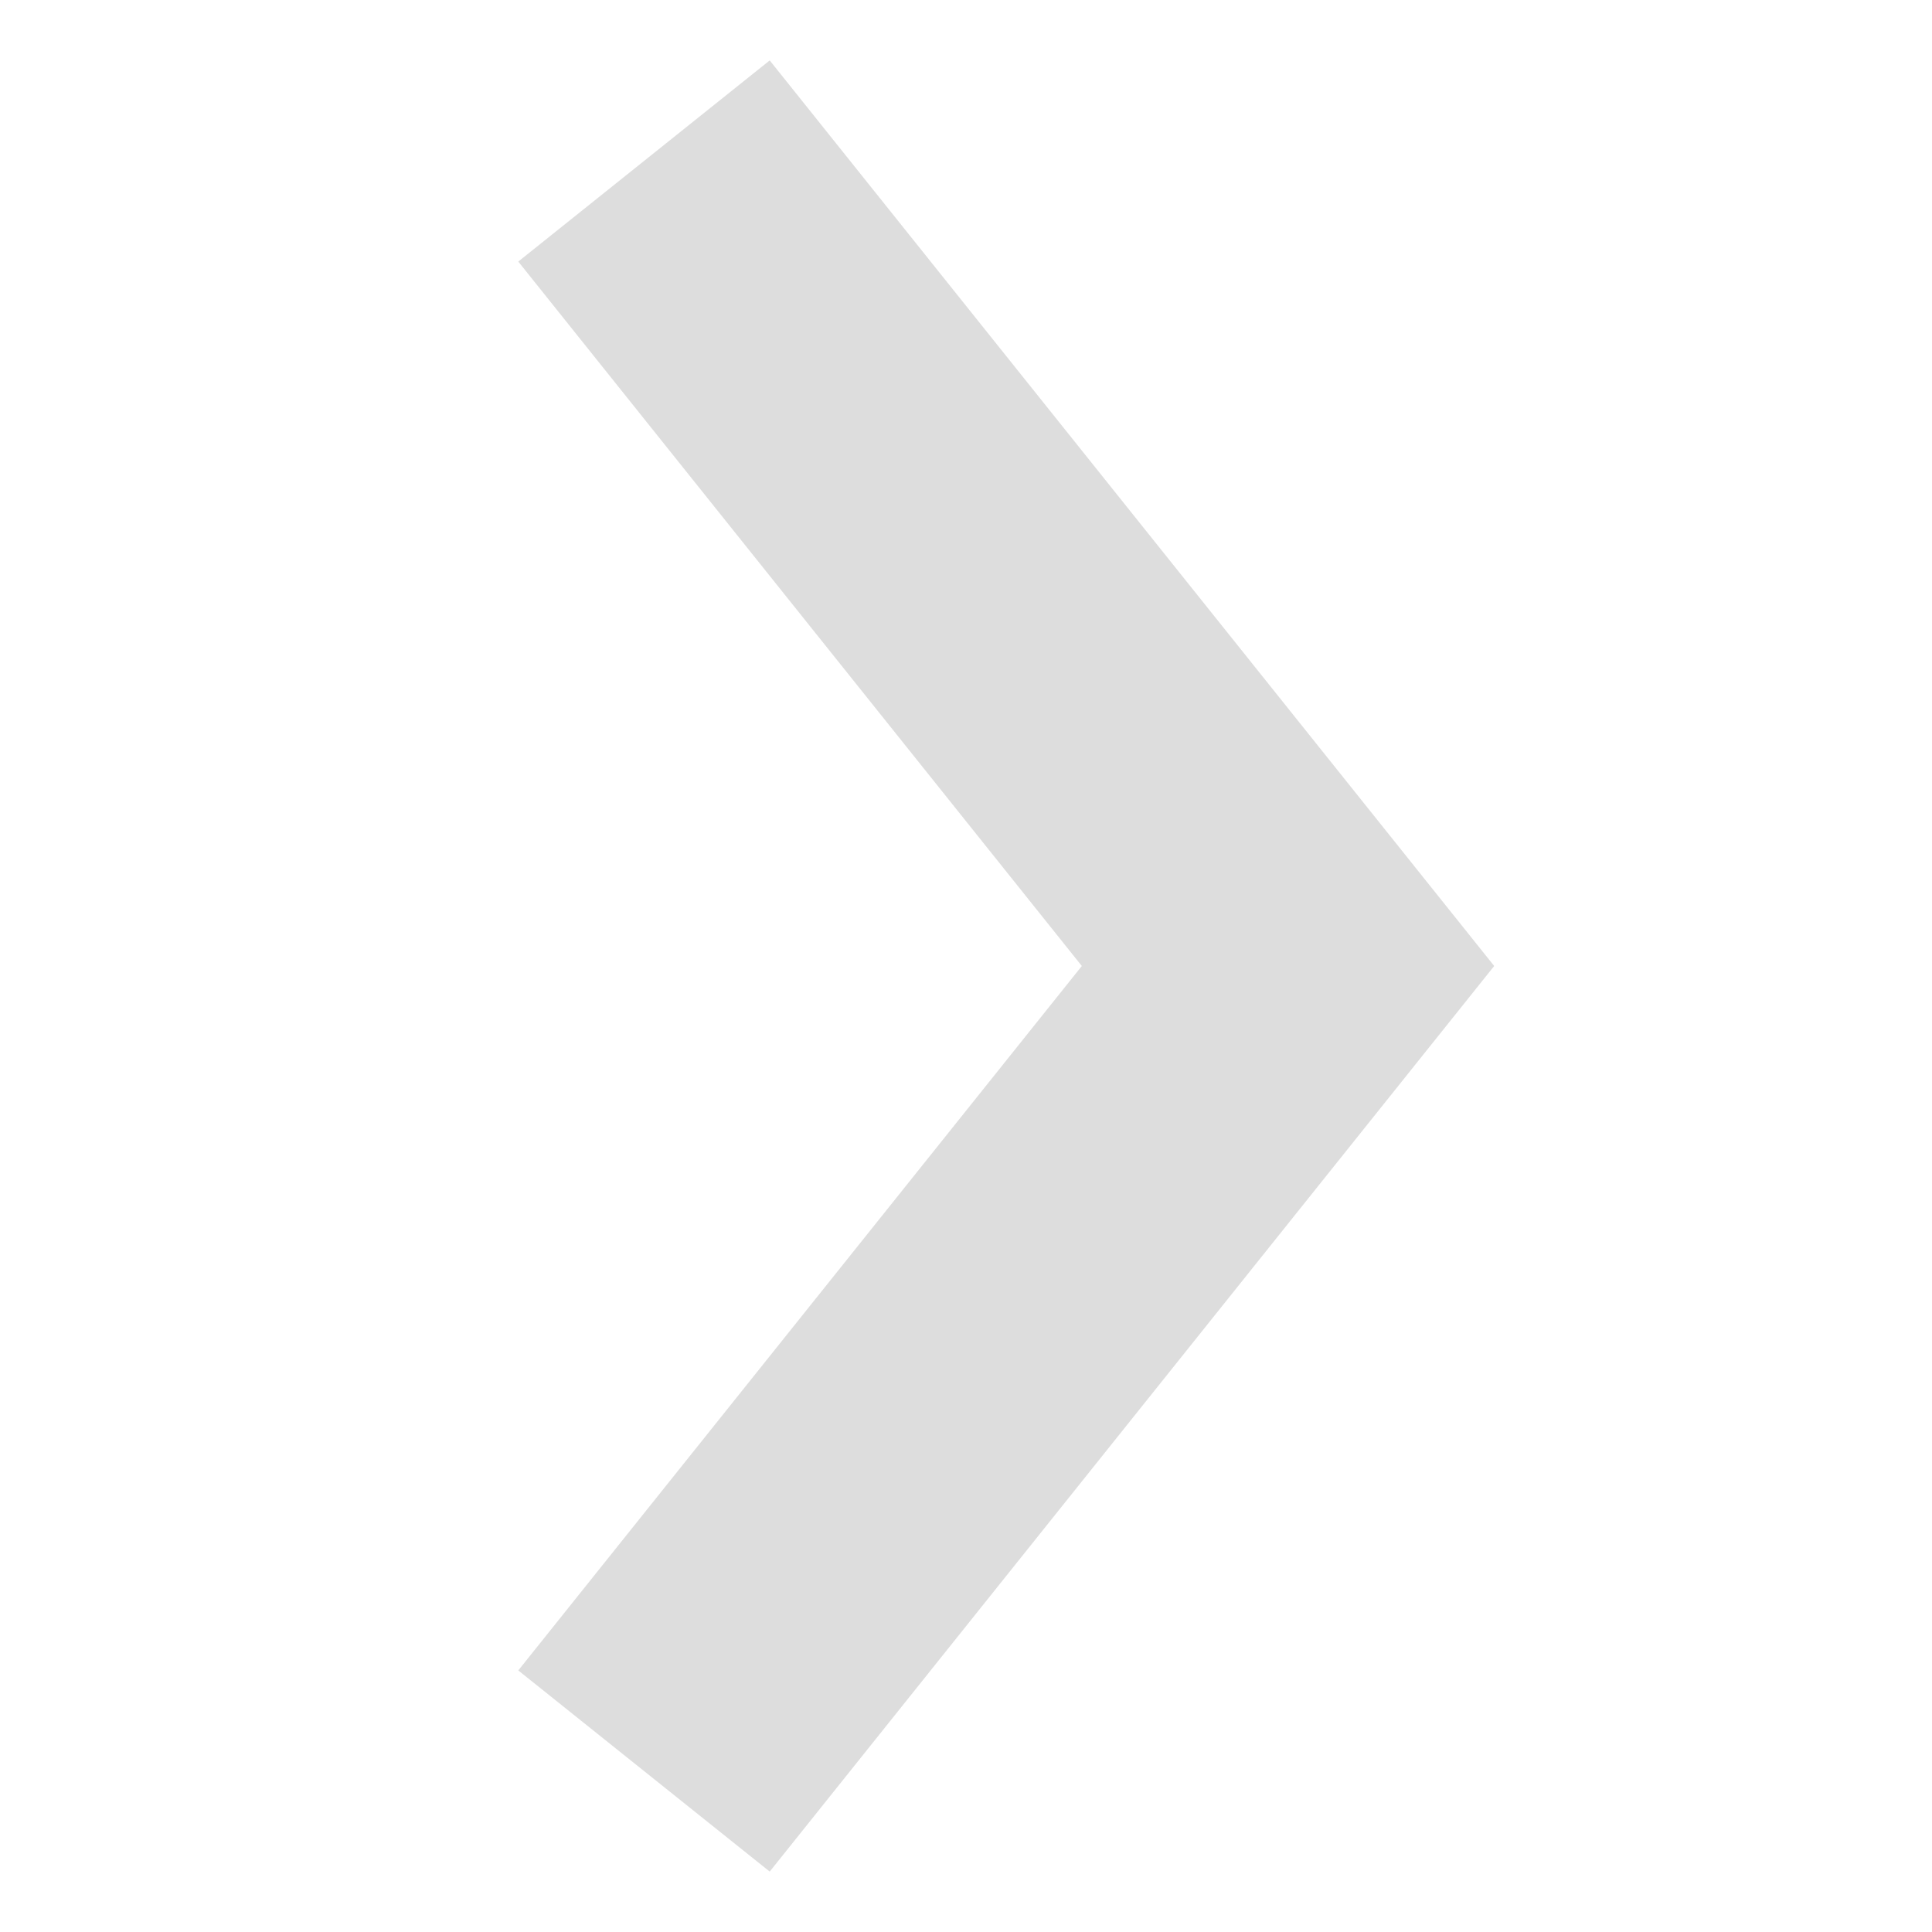
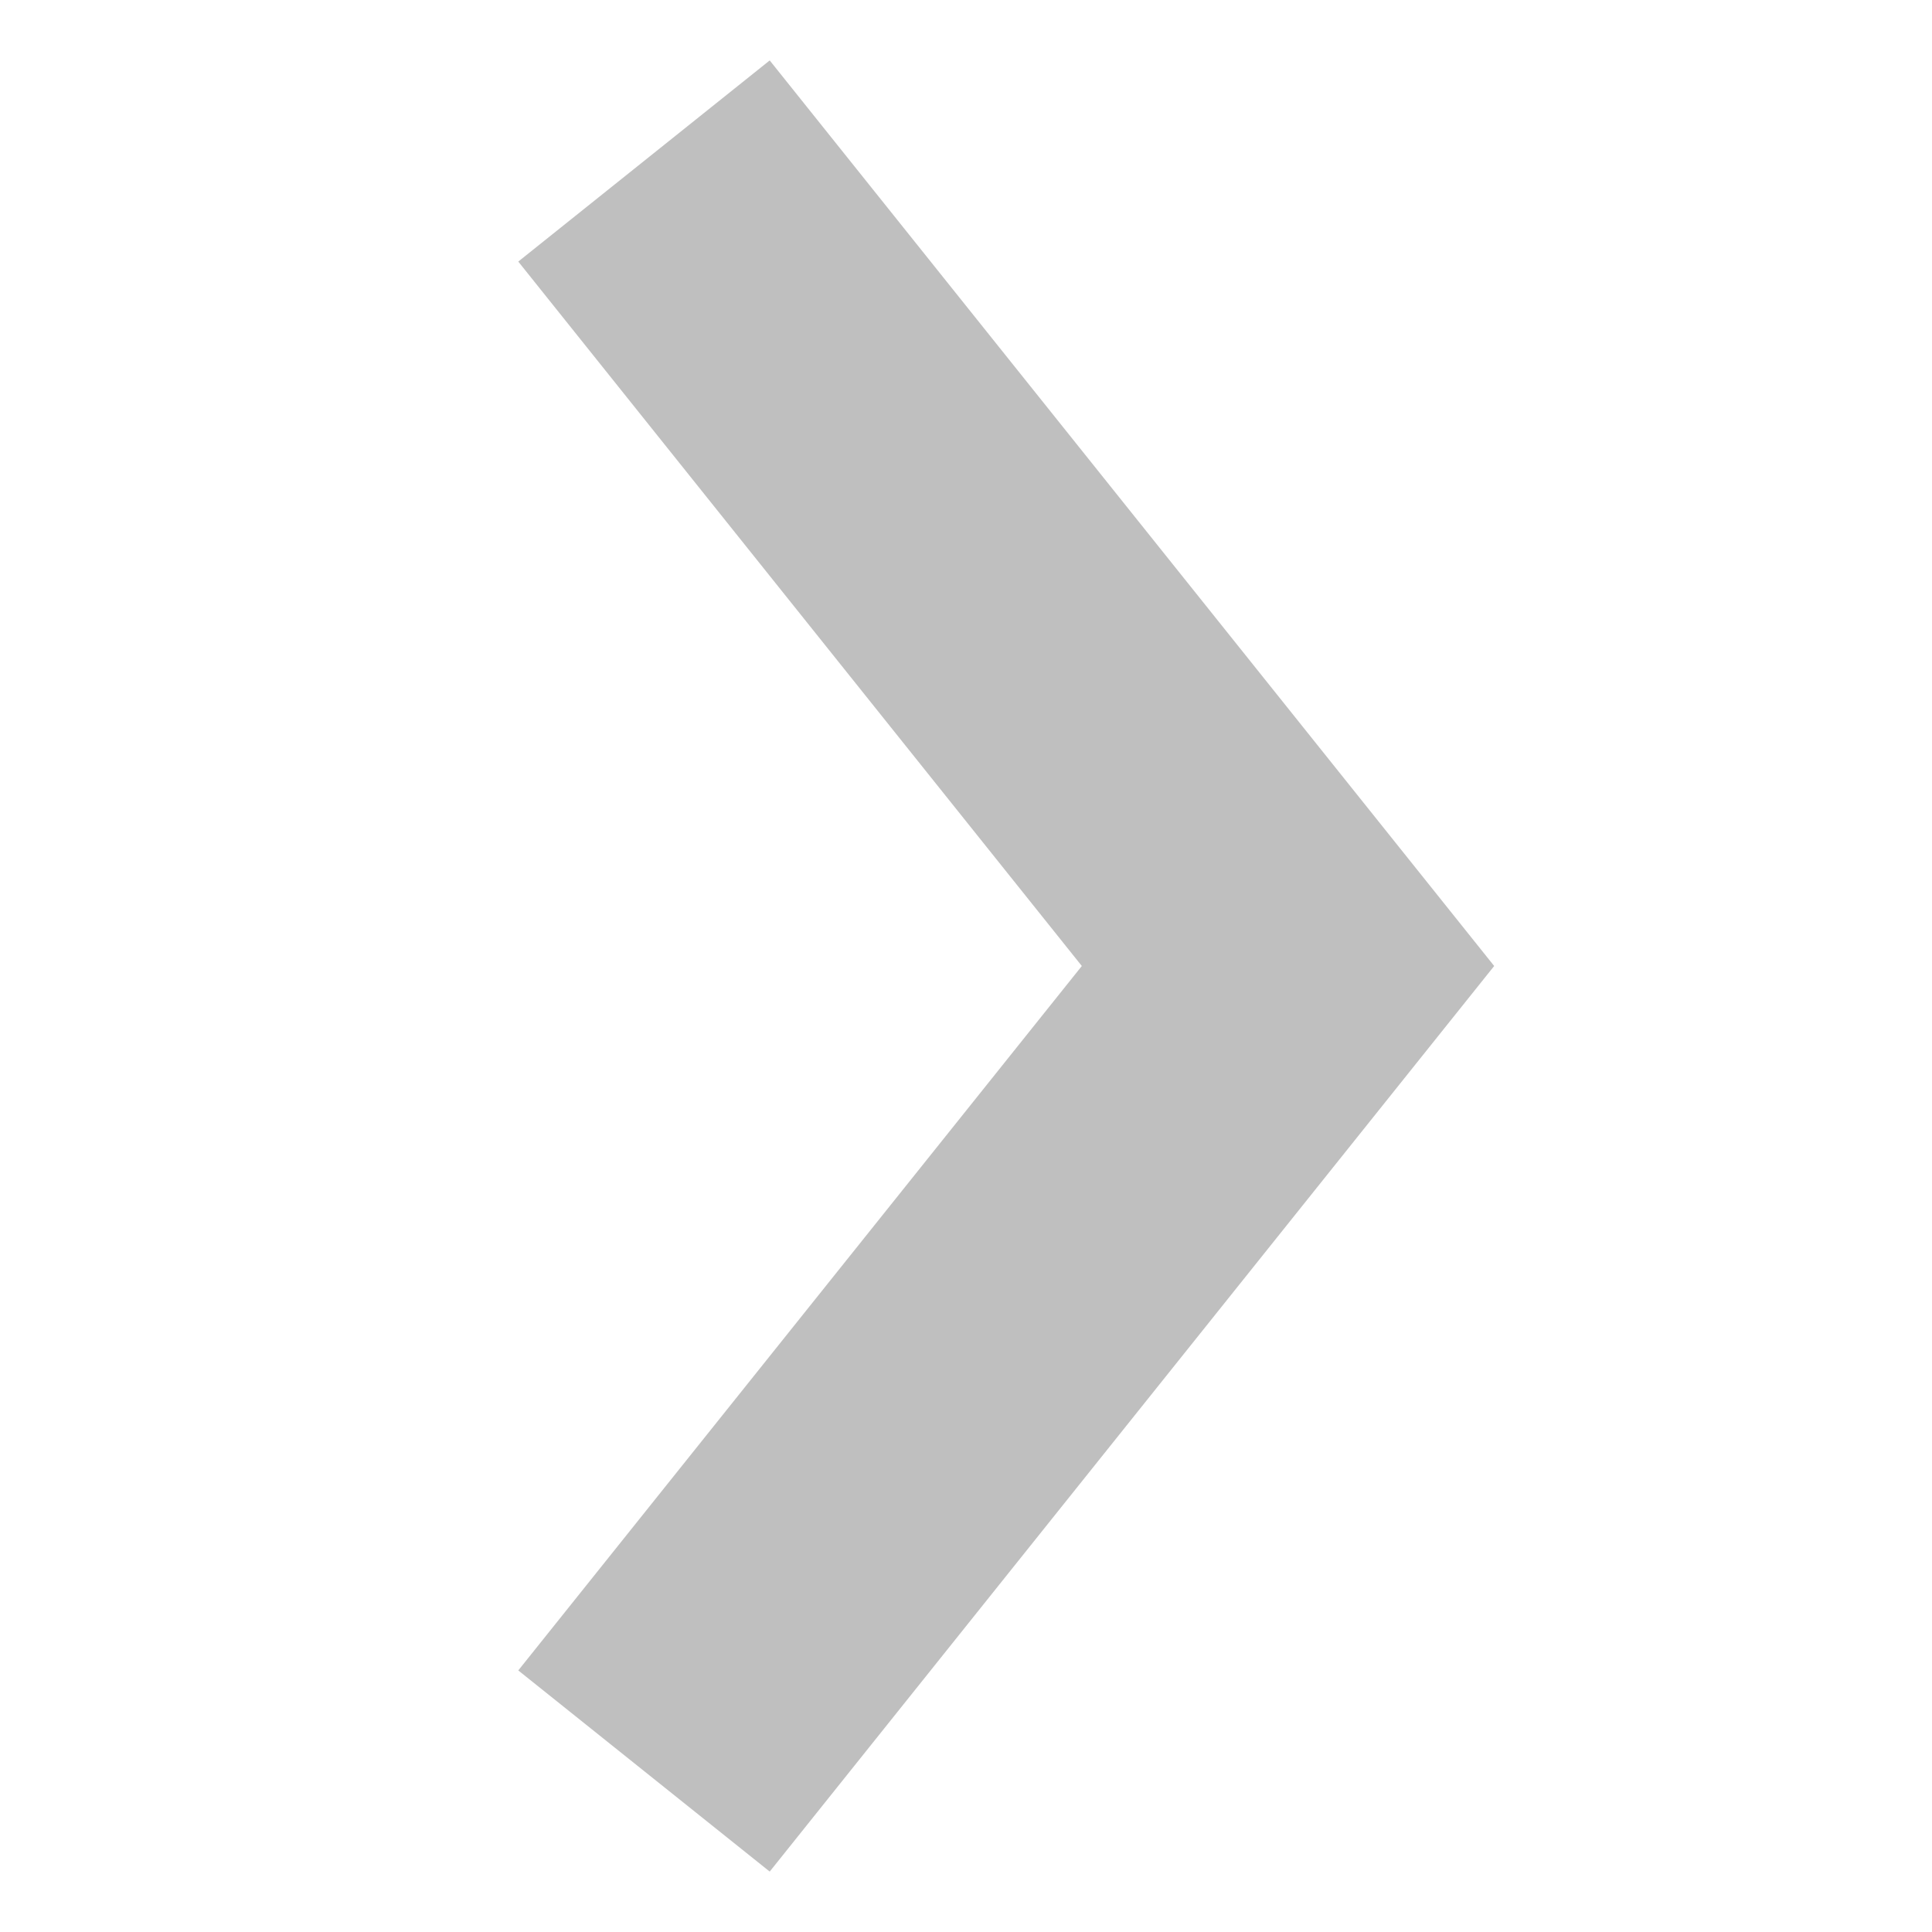
<svg xmlns="http://www.w3.org/2000/svg" version="1.1" width="24" height="24" id="svg2">
  <defs id="defs4" />
  <g transform="translate(0,-1028.362)" id="layer1">
-     <path d="M 8,22 16,12 8,2" transform="translate(0,1028.362)" id="path2987" style="fill:none;stroke:#000000;stroke-width:4;stroke-linecap:butt;stroke-linejoin:miter;stroke-miterlimit:4;stroke-opacity:0.133;stroke-dasharray:none" />
+     <path d="M 8,22 16,12 8,2" transform="translate(0,1028.362)" id="path2987" style="fill:none;stroke:#777777;stroke-width:4;stroke-linecap:butt;stroke-linejoin:miter;stroke-miterlimit:4;stroke-opacity:0.467;stroke-dasharray:none" />
  </g>
</svg>
